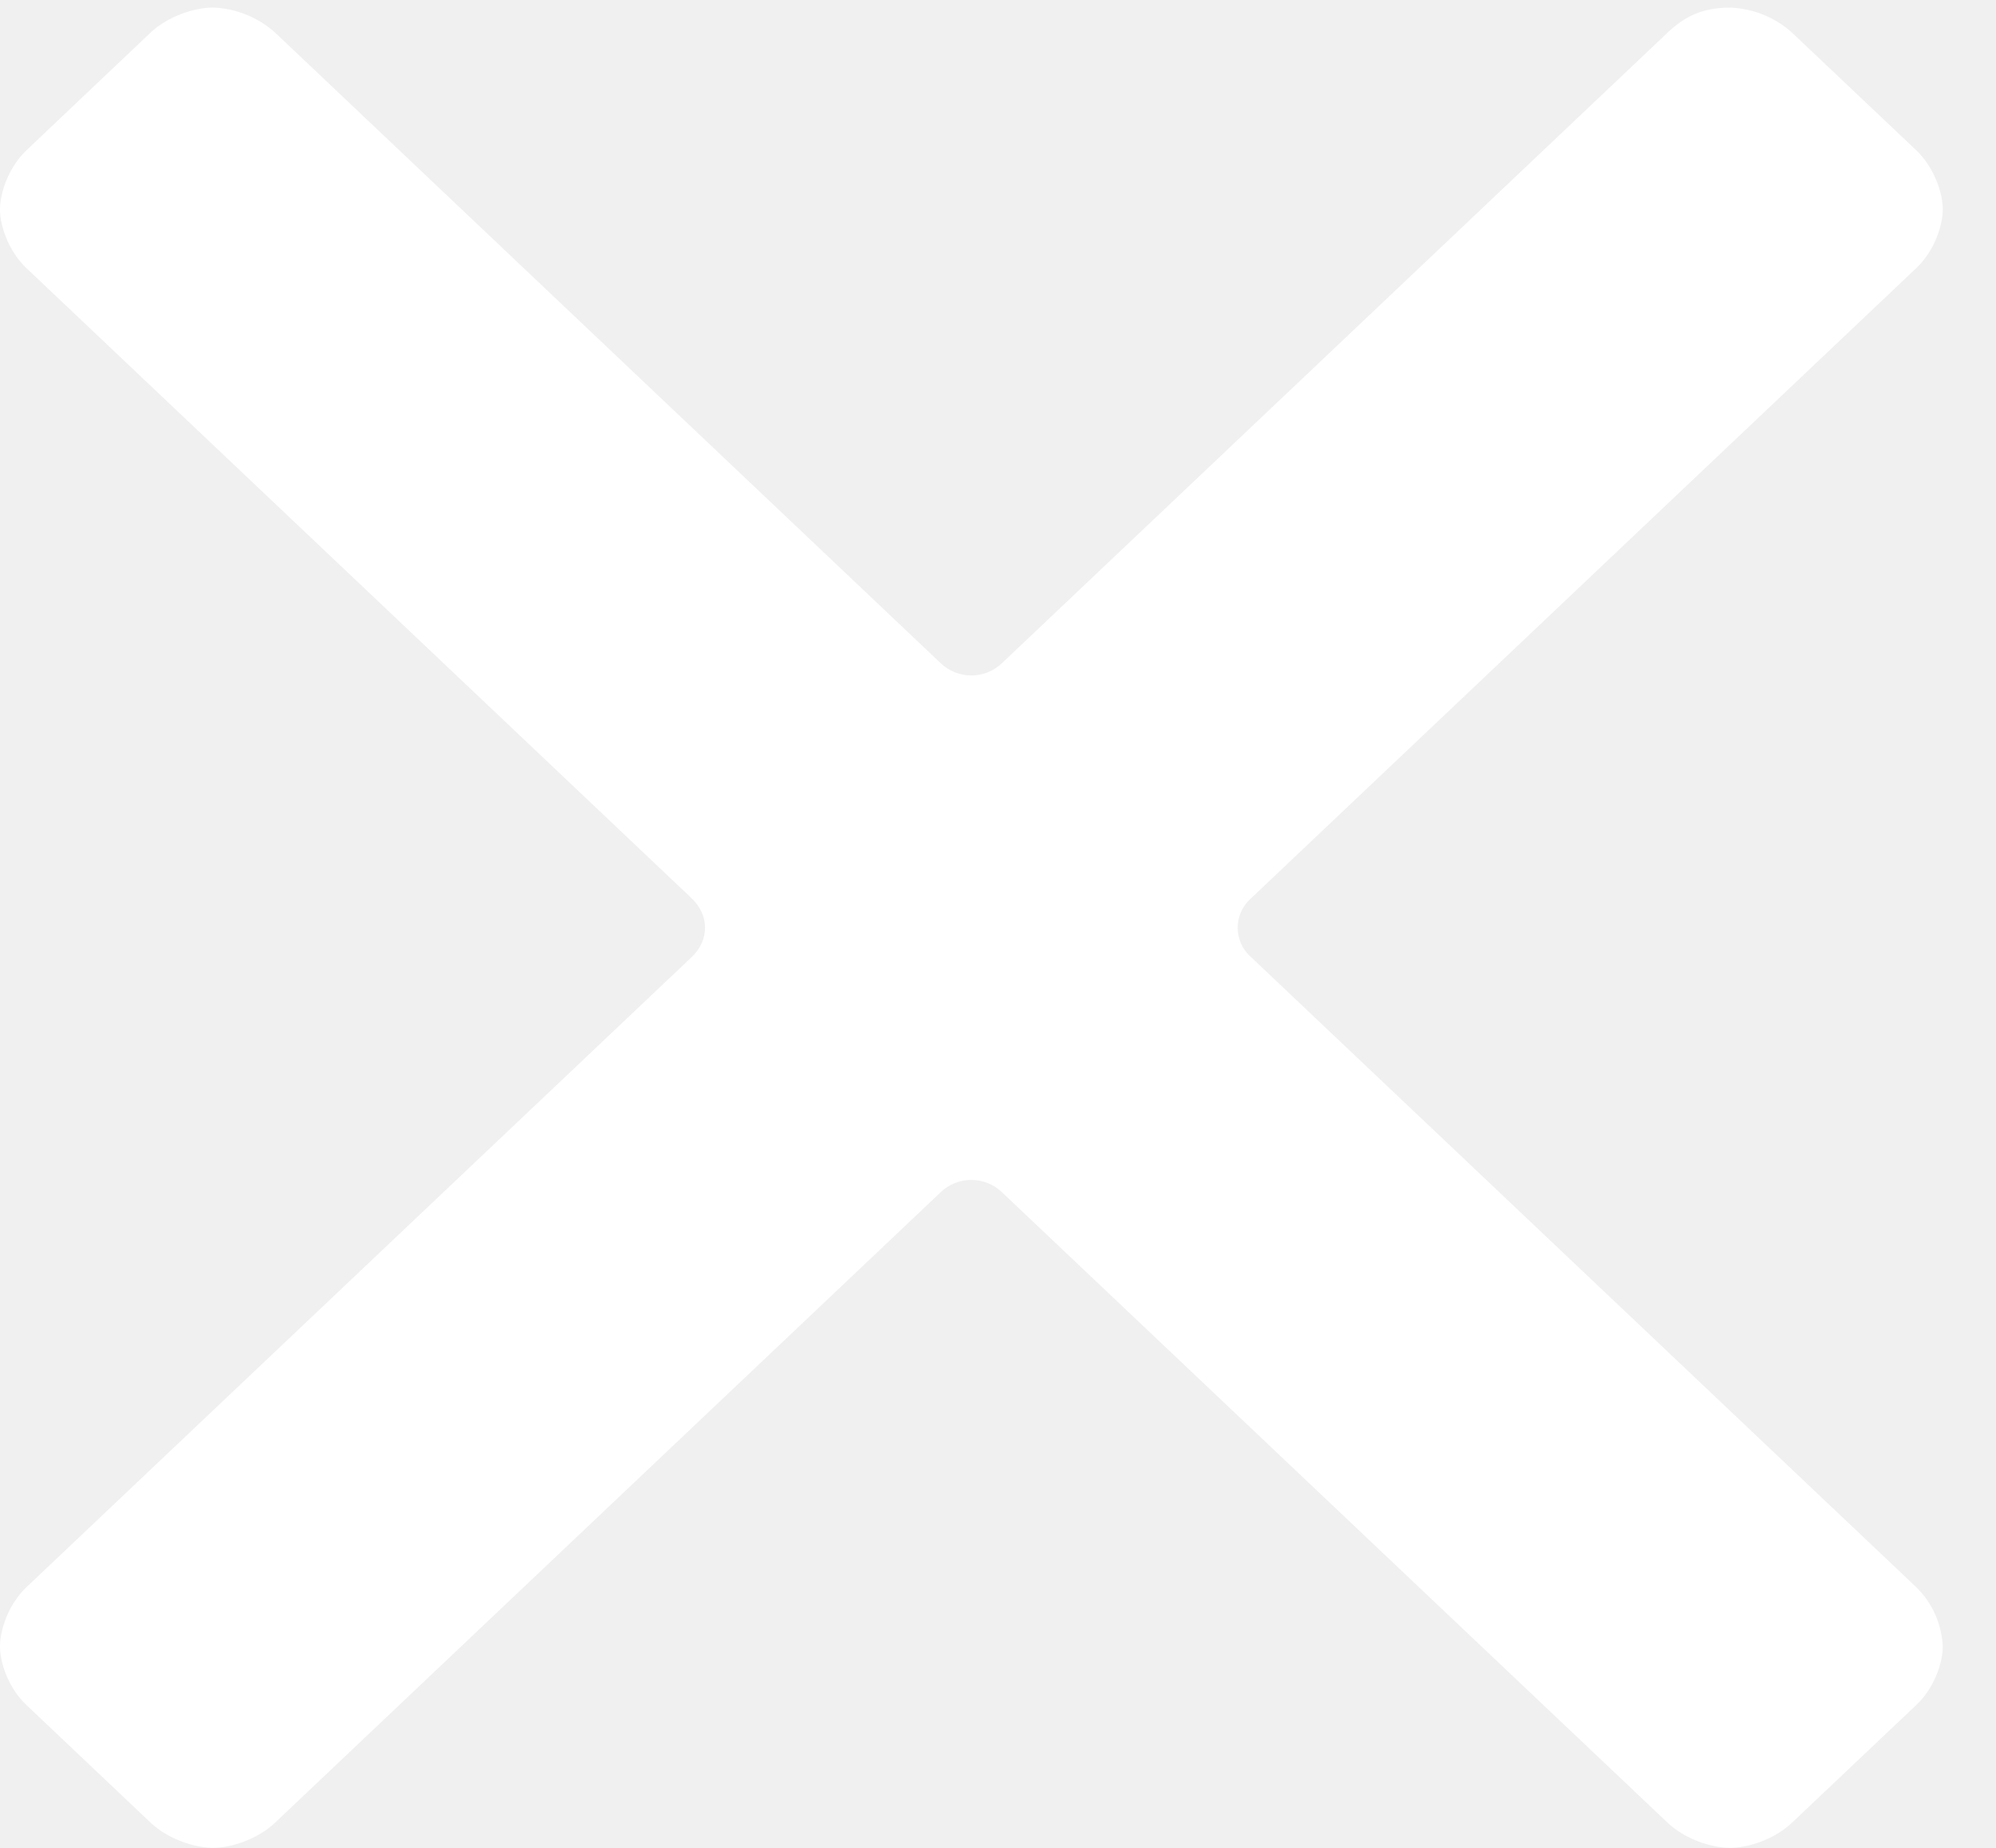
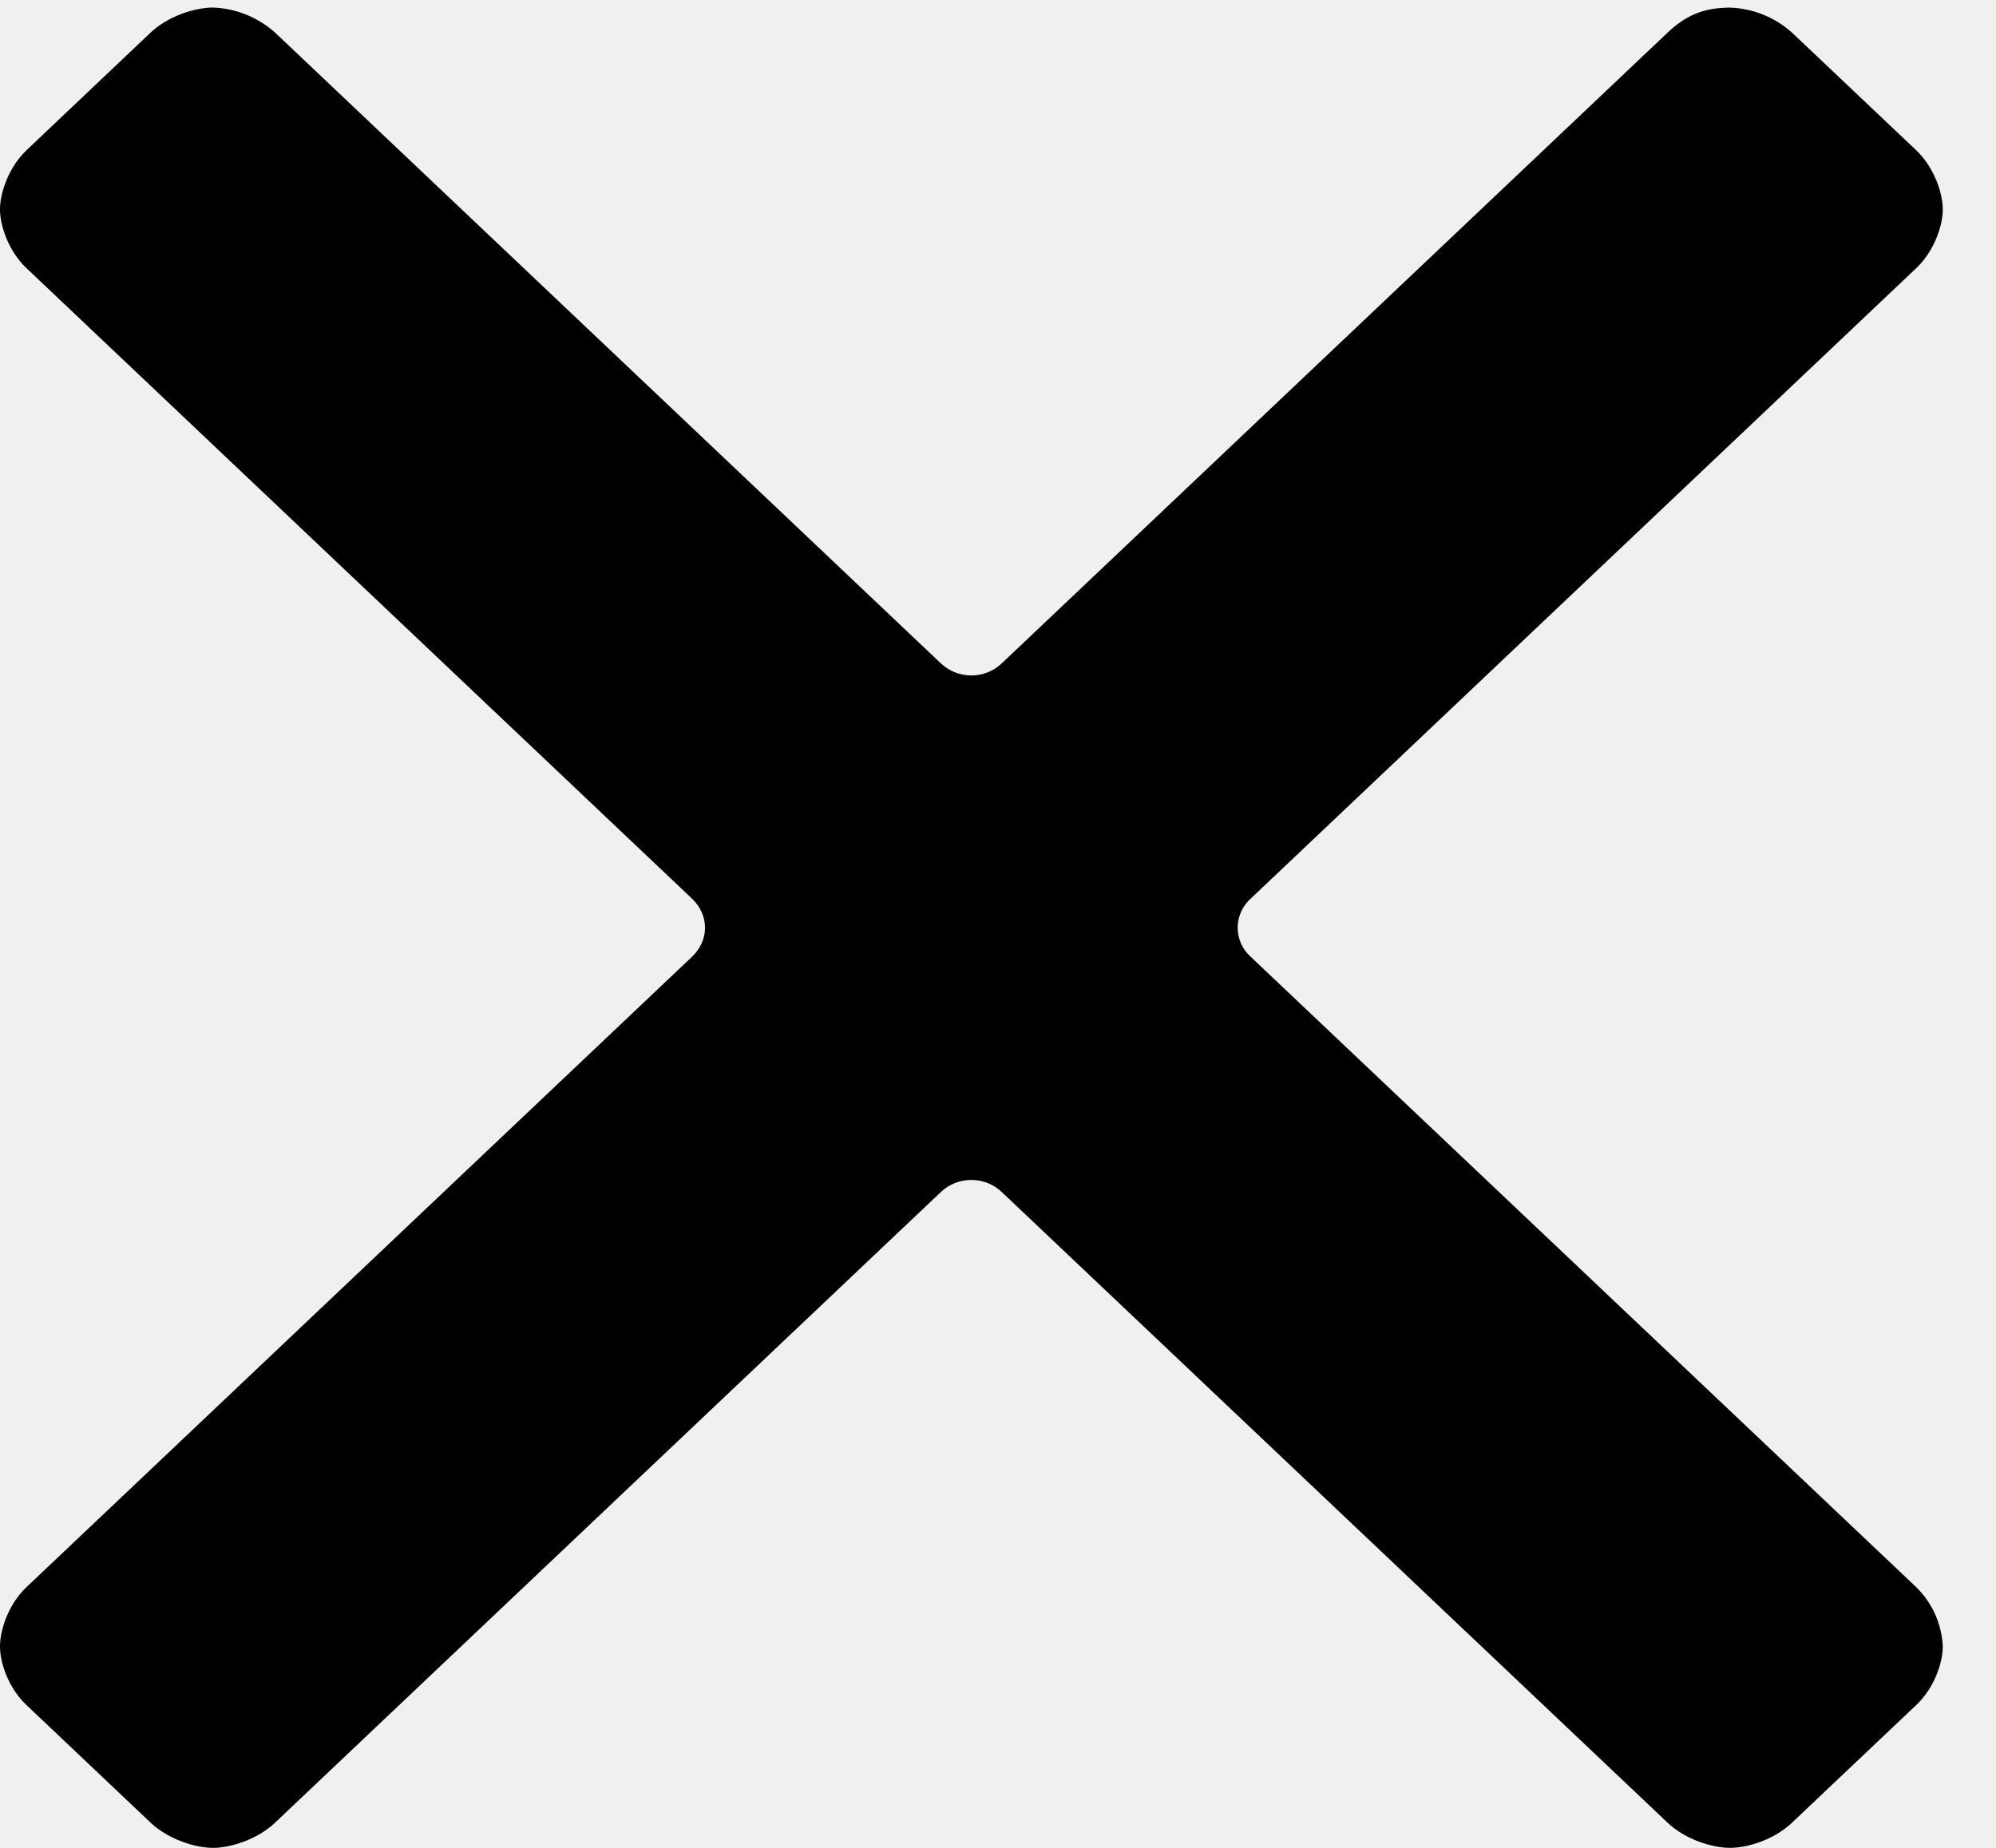
<svg xmlns="http://www.w3.org/2000/svg" width="27" height="25" viewBox="0 0 27 25">
-   <path fill="#FFF" fill-rule="evenodd" d="M16.922 12.948a.528.528 0 0 1 0-.794l9-8.527c.24-.227.358-.57.358-.793 0-.227-.118-.57-.358-.8L24.24.441a1.322 1.322 0 0 0-.837-.338c-.364 0-.605.111-.845.338l-9 8.527a.6.6 0 0 1-.838 0L3.72.44a1.335 1.335 0 0 0-.837-.338c-.24 0-.603.111-.845.338L.357 2.034c-.24.23-.357.573-.357.8 0 .222.117.566.357.793l9 8.527c.24.228.24.567 0 .794l-9 8.526c-.24.228-.357.572-.357.8 0 .228.117.566.357.793l1.681 1.593c.242.228.605.34.845.34.234 0 .597-.112.837-.34l9-8.526a.6.6 0 0 1 .838 0l9 8.526c.24.228.604.34.845.34.24 0 .597-.112.837-.34l1.682-1.593c.24-.227.358-.565.358-.793a1.2 1.2 0 0 0-.358-.8l-9-8.526z" />
+   <path fill-rule="evenodd" d="M16.922 12.948a.528.528 0 0 1 0-.794l9-8.527c.24-.227.358-.57.358-.793 0-.227-.118-.57-.358-.8L24.24.441a1.322 1.322 0 0 0-.837-.338c-.364 0-.605.111-.845.338l-9 8.527a.6.6 0 0 1-.838 0L3.72.44a1.335 1.335 0 0 0-.837-.338c-.24 0-.603.111-.845.338L.357 2.034c-.24.23-.357.573-.357.8 0 .222.117.566.357.793l9 8.527c.24.228.24.567 0 .794l-9 8.526c-.24.228-.357.572-.357.8 0 .228.117.566.357.793l1.681 1.593c.242.228.605.34.845.34.234 0 .597-.112.837-.34l9-8.526a.6.6 0 0 1 .838 0l9 8.526c.24.228.604.34.845.34.24 0 .597-.112.837-.34l1.682-1.593c.24-.227.358-.565.358-.793a1.2 1.2 0 0 0-.358-.8l-9-8.526z" />
</svg>
